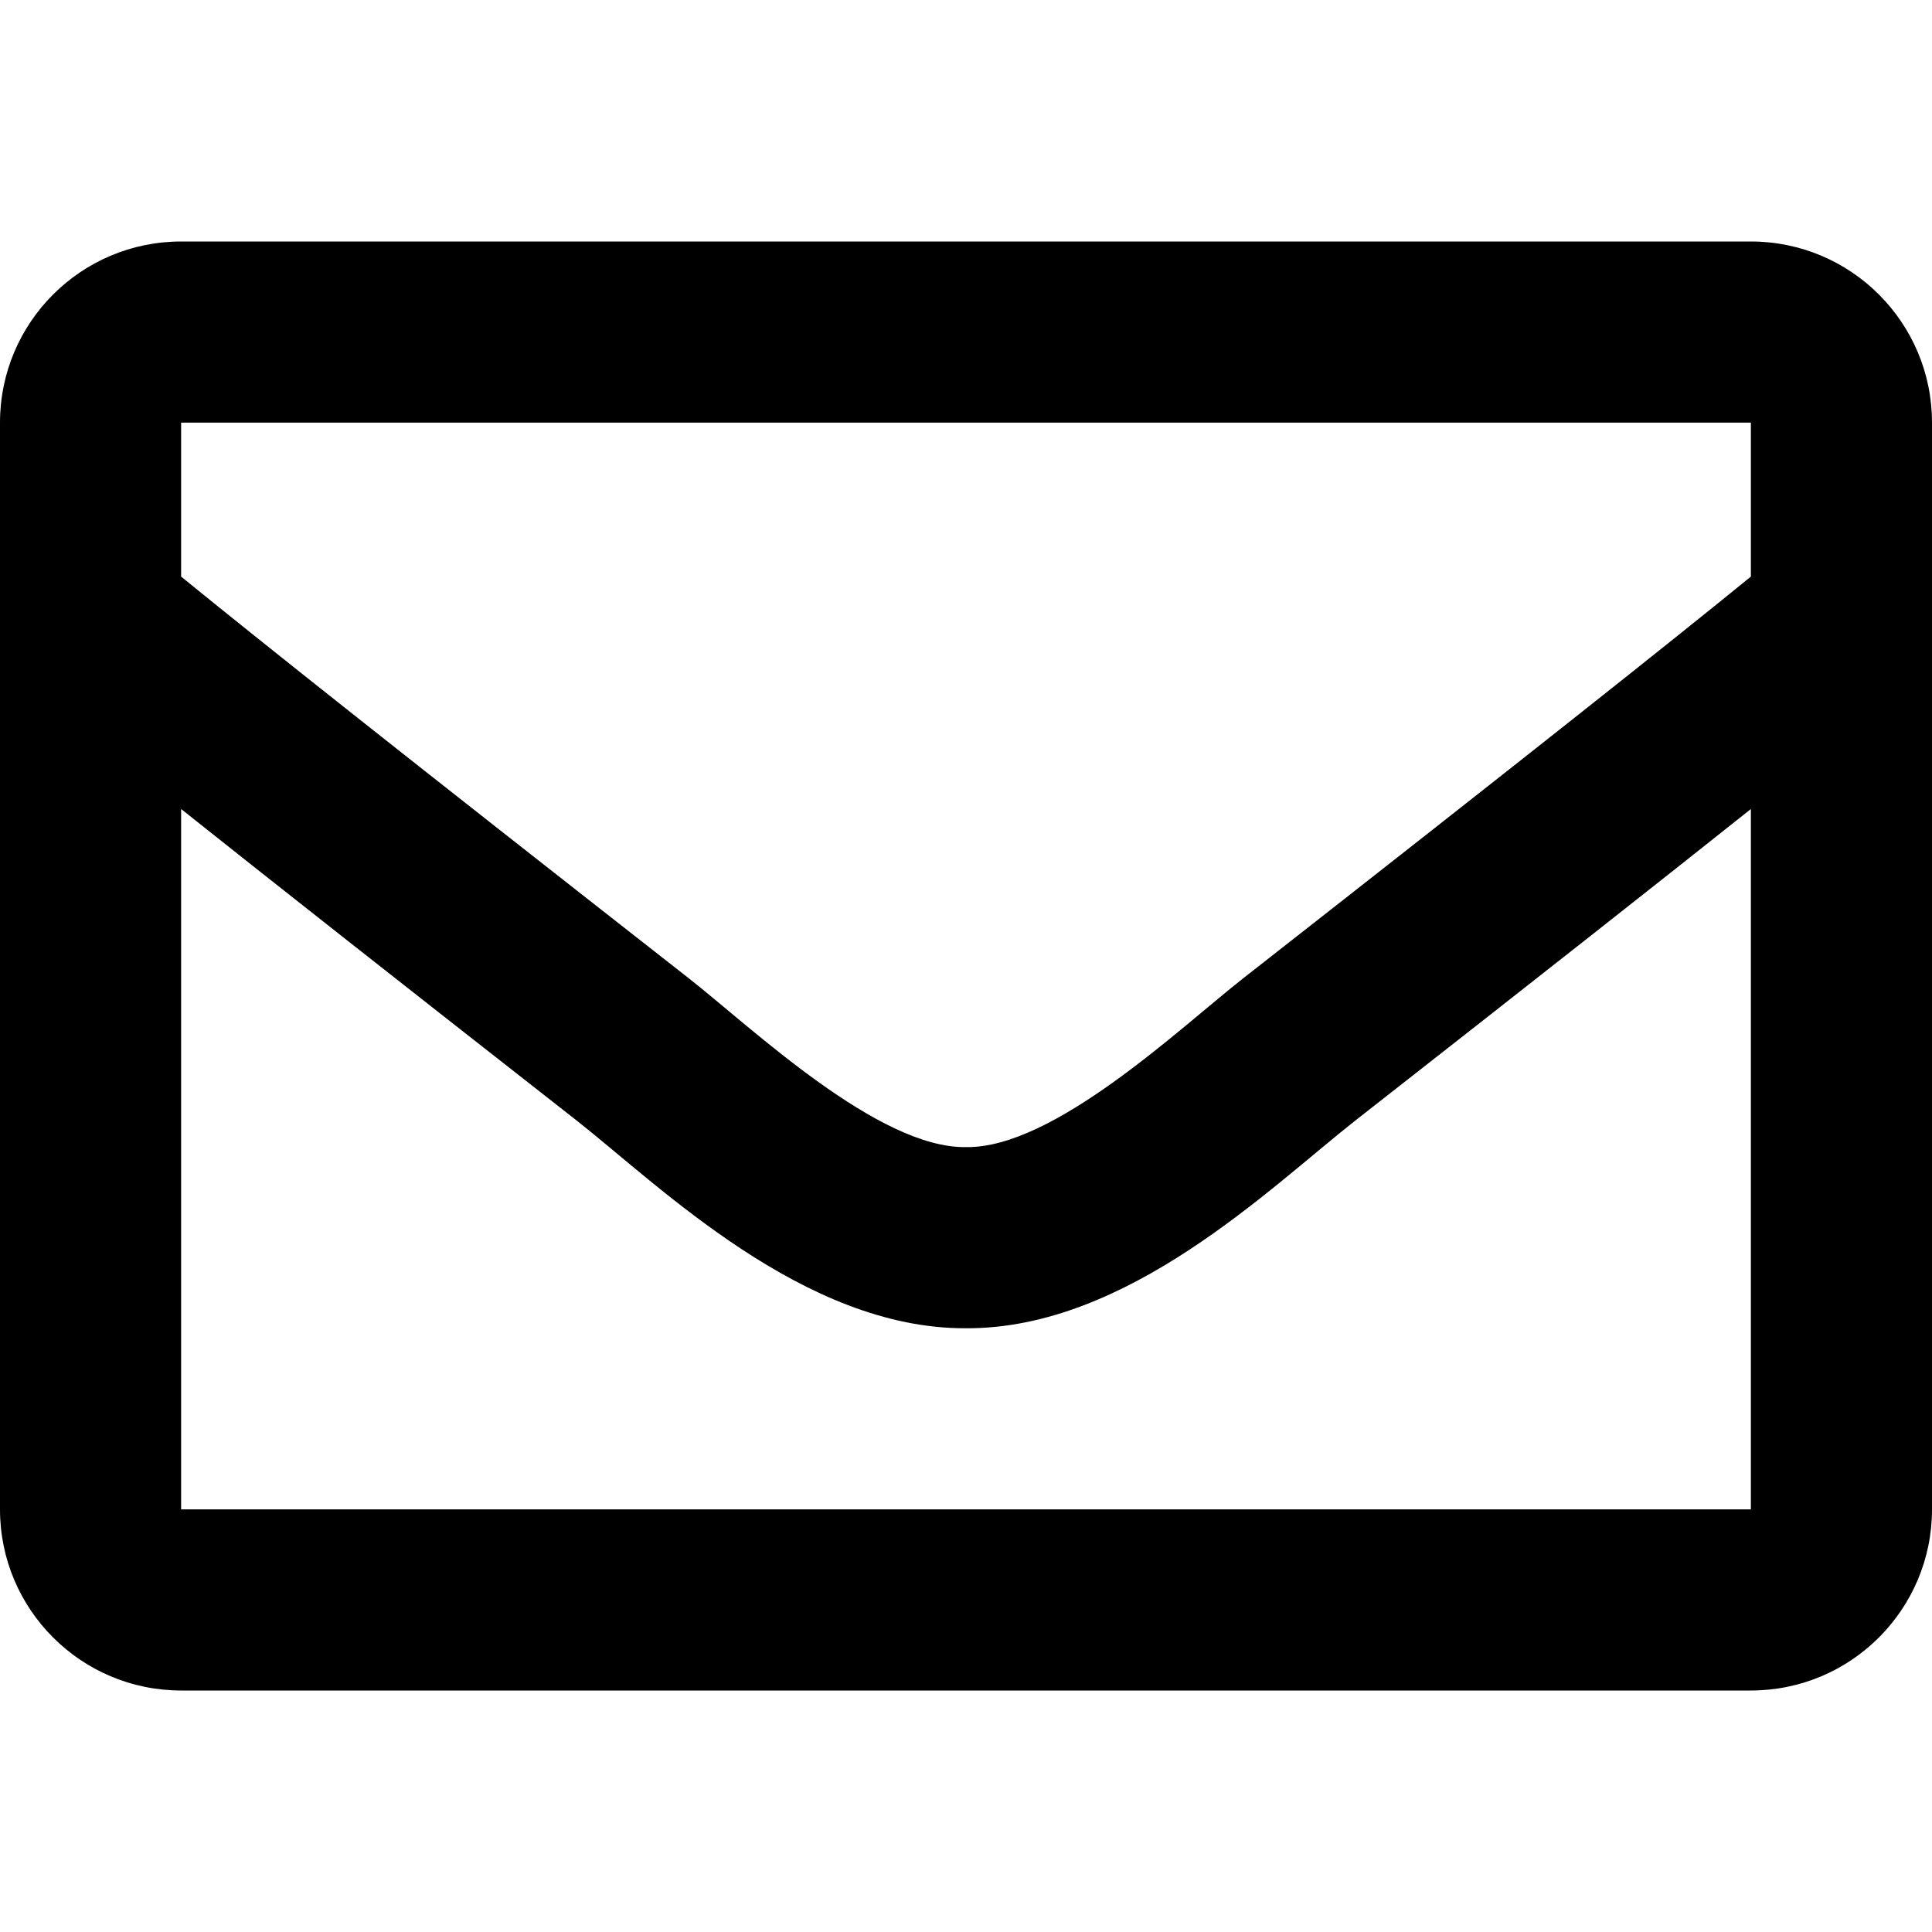
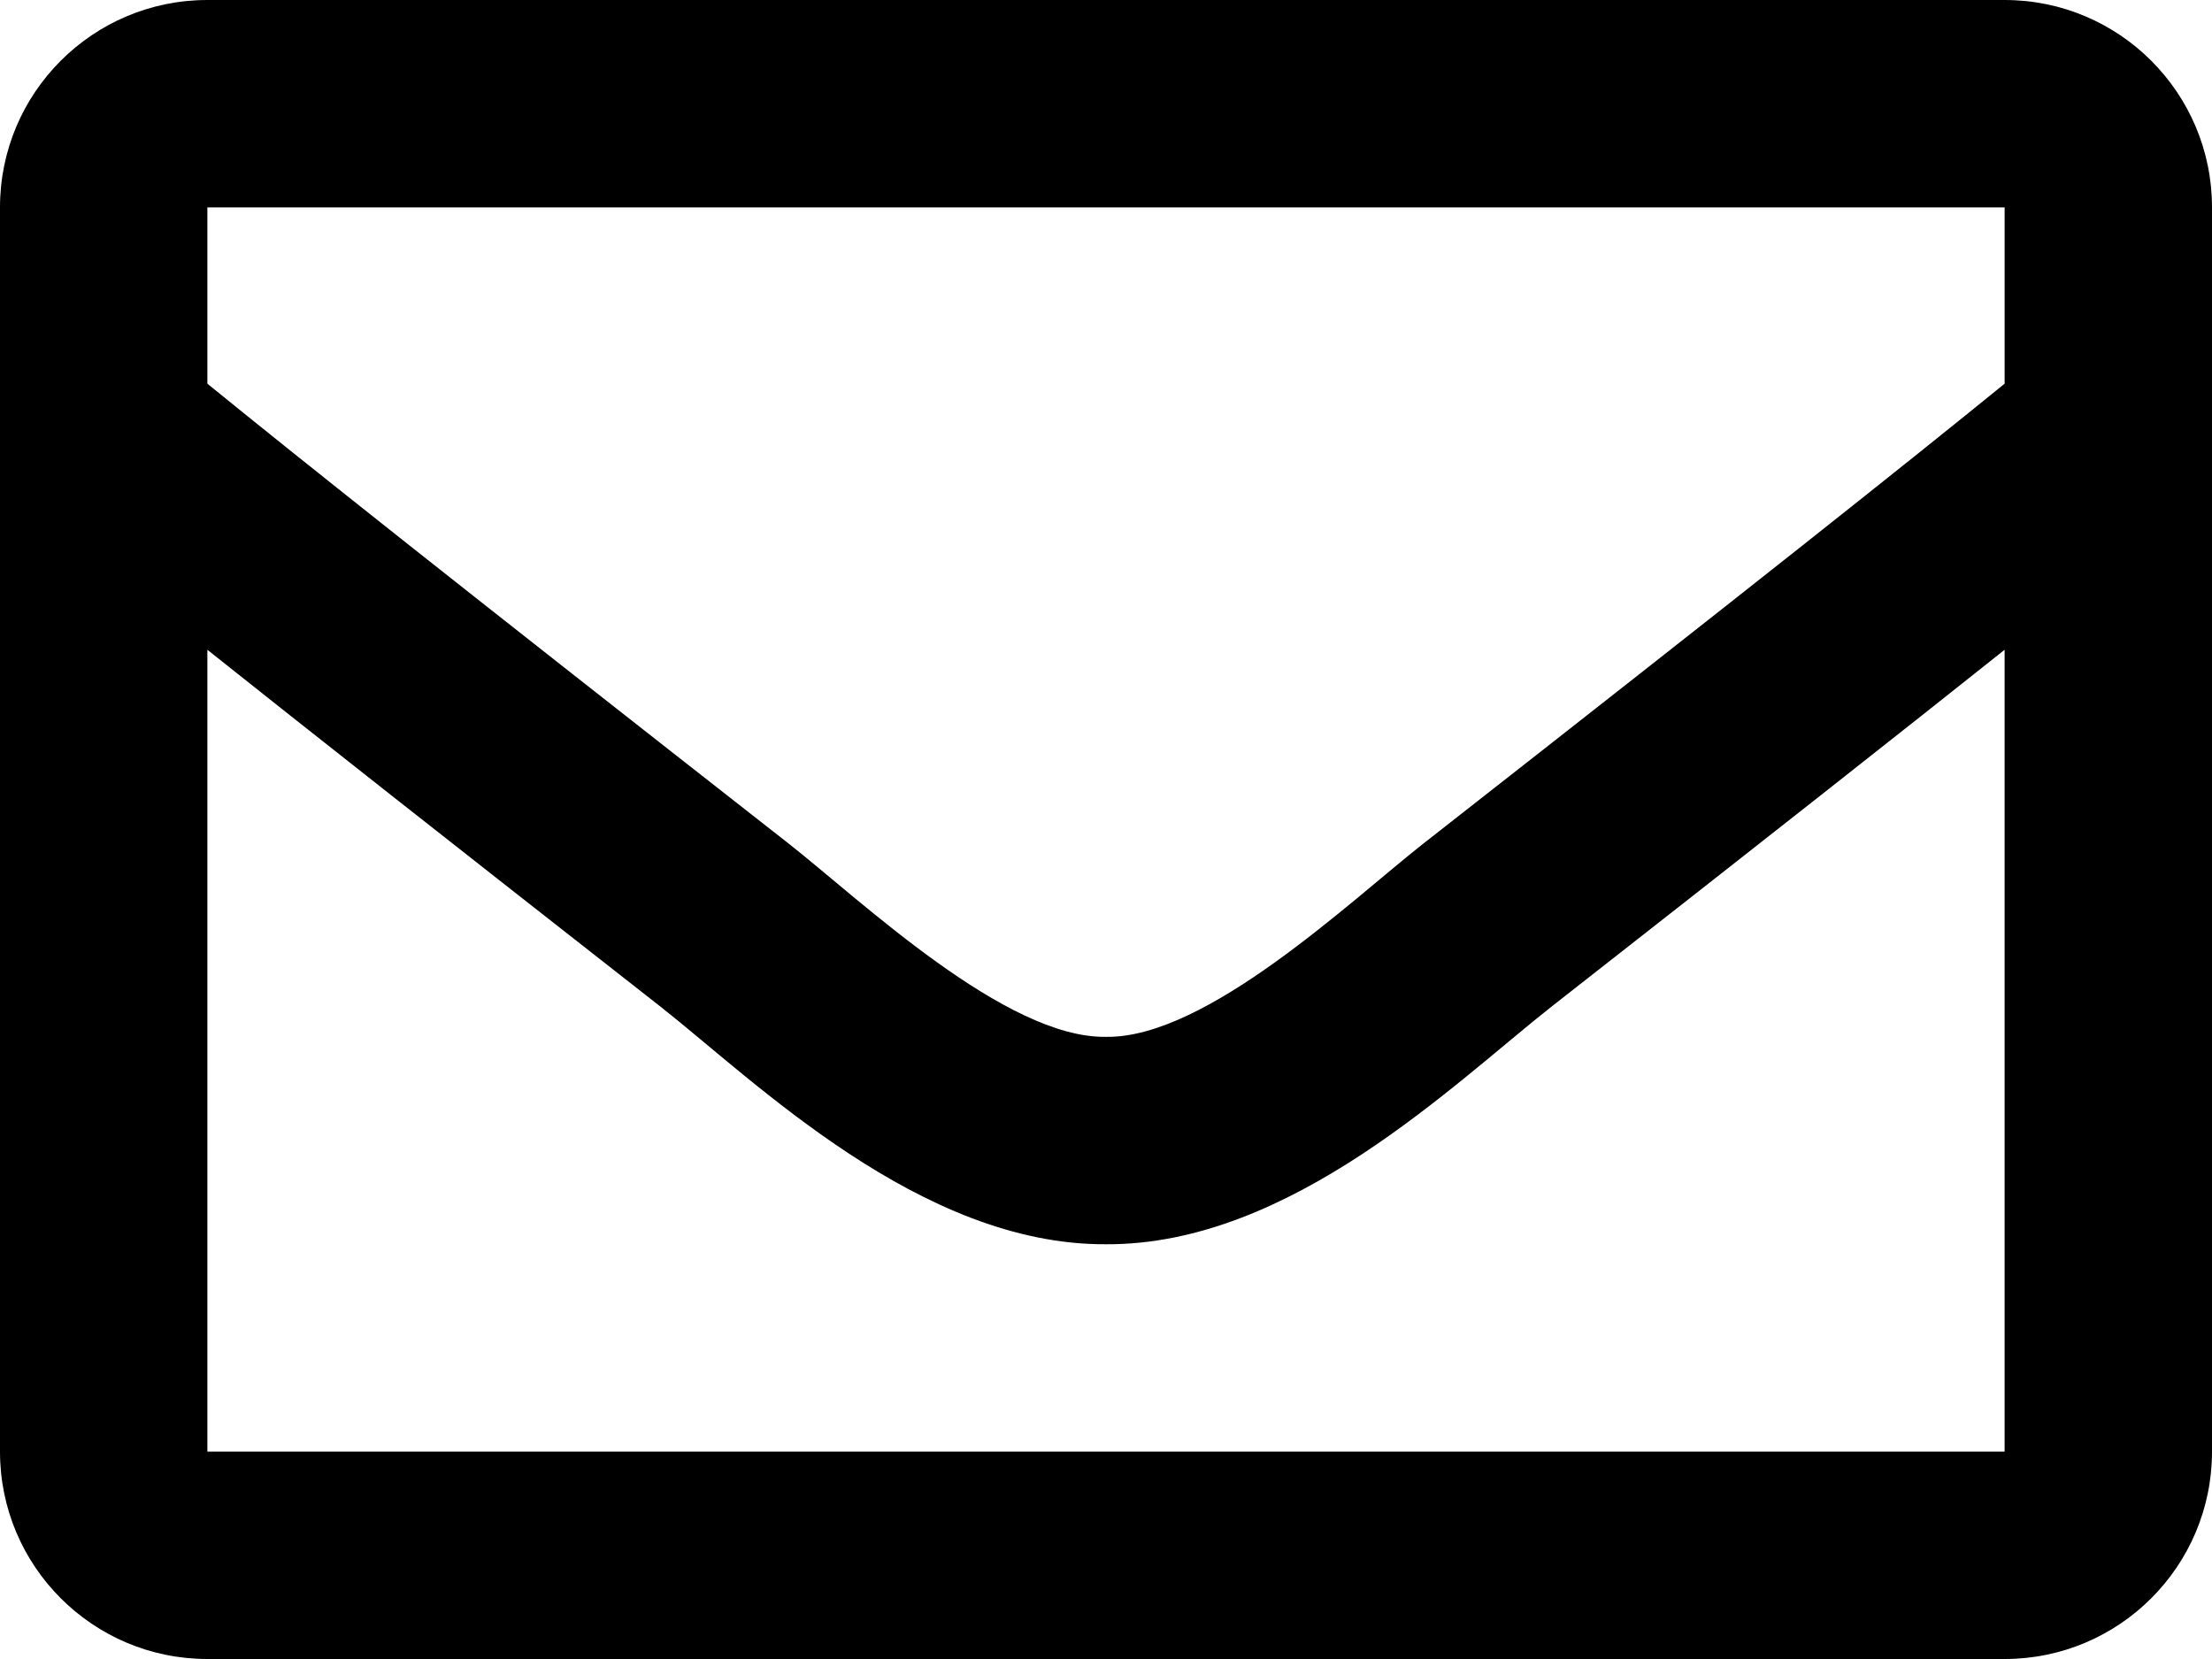
- <svg xmlns="http://www.w3.org/2000/svg" aria-hidden="true" focusable="false" data-prefix="far" data-icon="envelope" class="svg-inline--fa fa-envelope fa-w-16" role="img" viewBox="0 0 512 512">
-   <path fill="currentColor" d="M464 64H48C21.49 64 0 85.49 0 112v288c0 26.51 21.49 48 48 48h416c26.51 0 48-21.49 48-48V112c0-26.51-21.49-48-48-48zm0 48v40.805c-22.422 18.259-58.168 46.651-134.587 106.49-16.841 13.247-50.201 45.072-73.413 44.701-23.208.375-56.579-31.459-73.413-44.701C106.18 199.465 70.425 171.067 48 152.805V112h416zM48 400V214.398c22.914 18.251 55.409 43.862 104.938 82.646 21.857 17.205 60.134 55.186 103.062 54.955 42.717.231 80.509-37.199 103.053-54.947 49.528-38.783 82.032-64.401 104.947-82.653V400H48z" />
+ <svg xmlns="http://www.w3.org/2000/svg" width="135.467mm" height="101.6mm" viewBox="0 0 135.467 101.6" version="1.1" id="svg4535">
+   <defs id="defs4529" />
+   <g id="layer1" transform="translate(-36.58809,-91.98571)">
+     <path style="fill:currentColor;stroke-width:0.265" d="M 159.355,91.986 H 49.288 c -7.014,0 -12.7,5.686 -12.7,12.7 v 76.2 c 0,7.014 5.686,12.7 12.7,12.7 H 159.355 c 7.014,0 12.7,-5.686 12.7,-12.7 v -76.2 c 0,-7.014 -5.686,-12.7 -12.7,-12.7 z m 0,12.7 v 10.796 c -5.932,4.831 -15.39,12.343 -35.609,28.175 -4.456,3.505 -13.282,11.925 -19.424,11.827 -6.14,0.099 -14.97,-8.324 -19.424,-11.827 C 64.682,127.828 55.221,120.314 49.288,115.482 v -10.796 z m -110.067,76.2 v -49.107 c 6.063,4.829 14.66,11.605 27.765,21.867 5.783,4.552 15.91,14.601 27.268,14.54 11.302,0.061 21.301,-9.842 27.266,-14.538 13.104,-10.261 21.704,-17.039 27.767,-21.869 v 49.107 z" id="path2" />
+   </g>
</svg>
